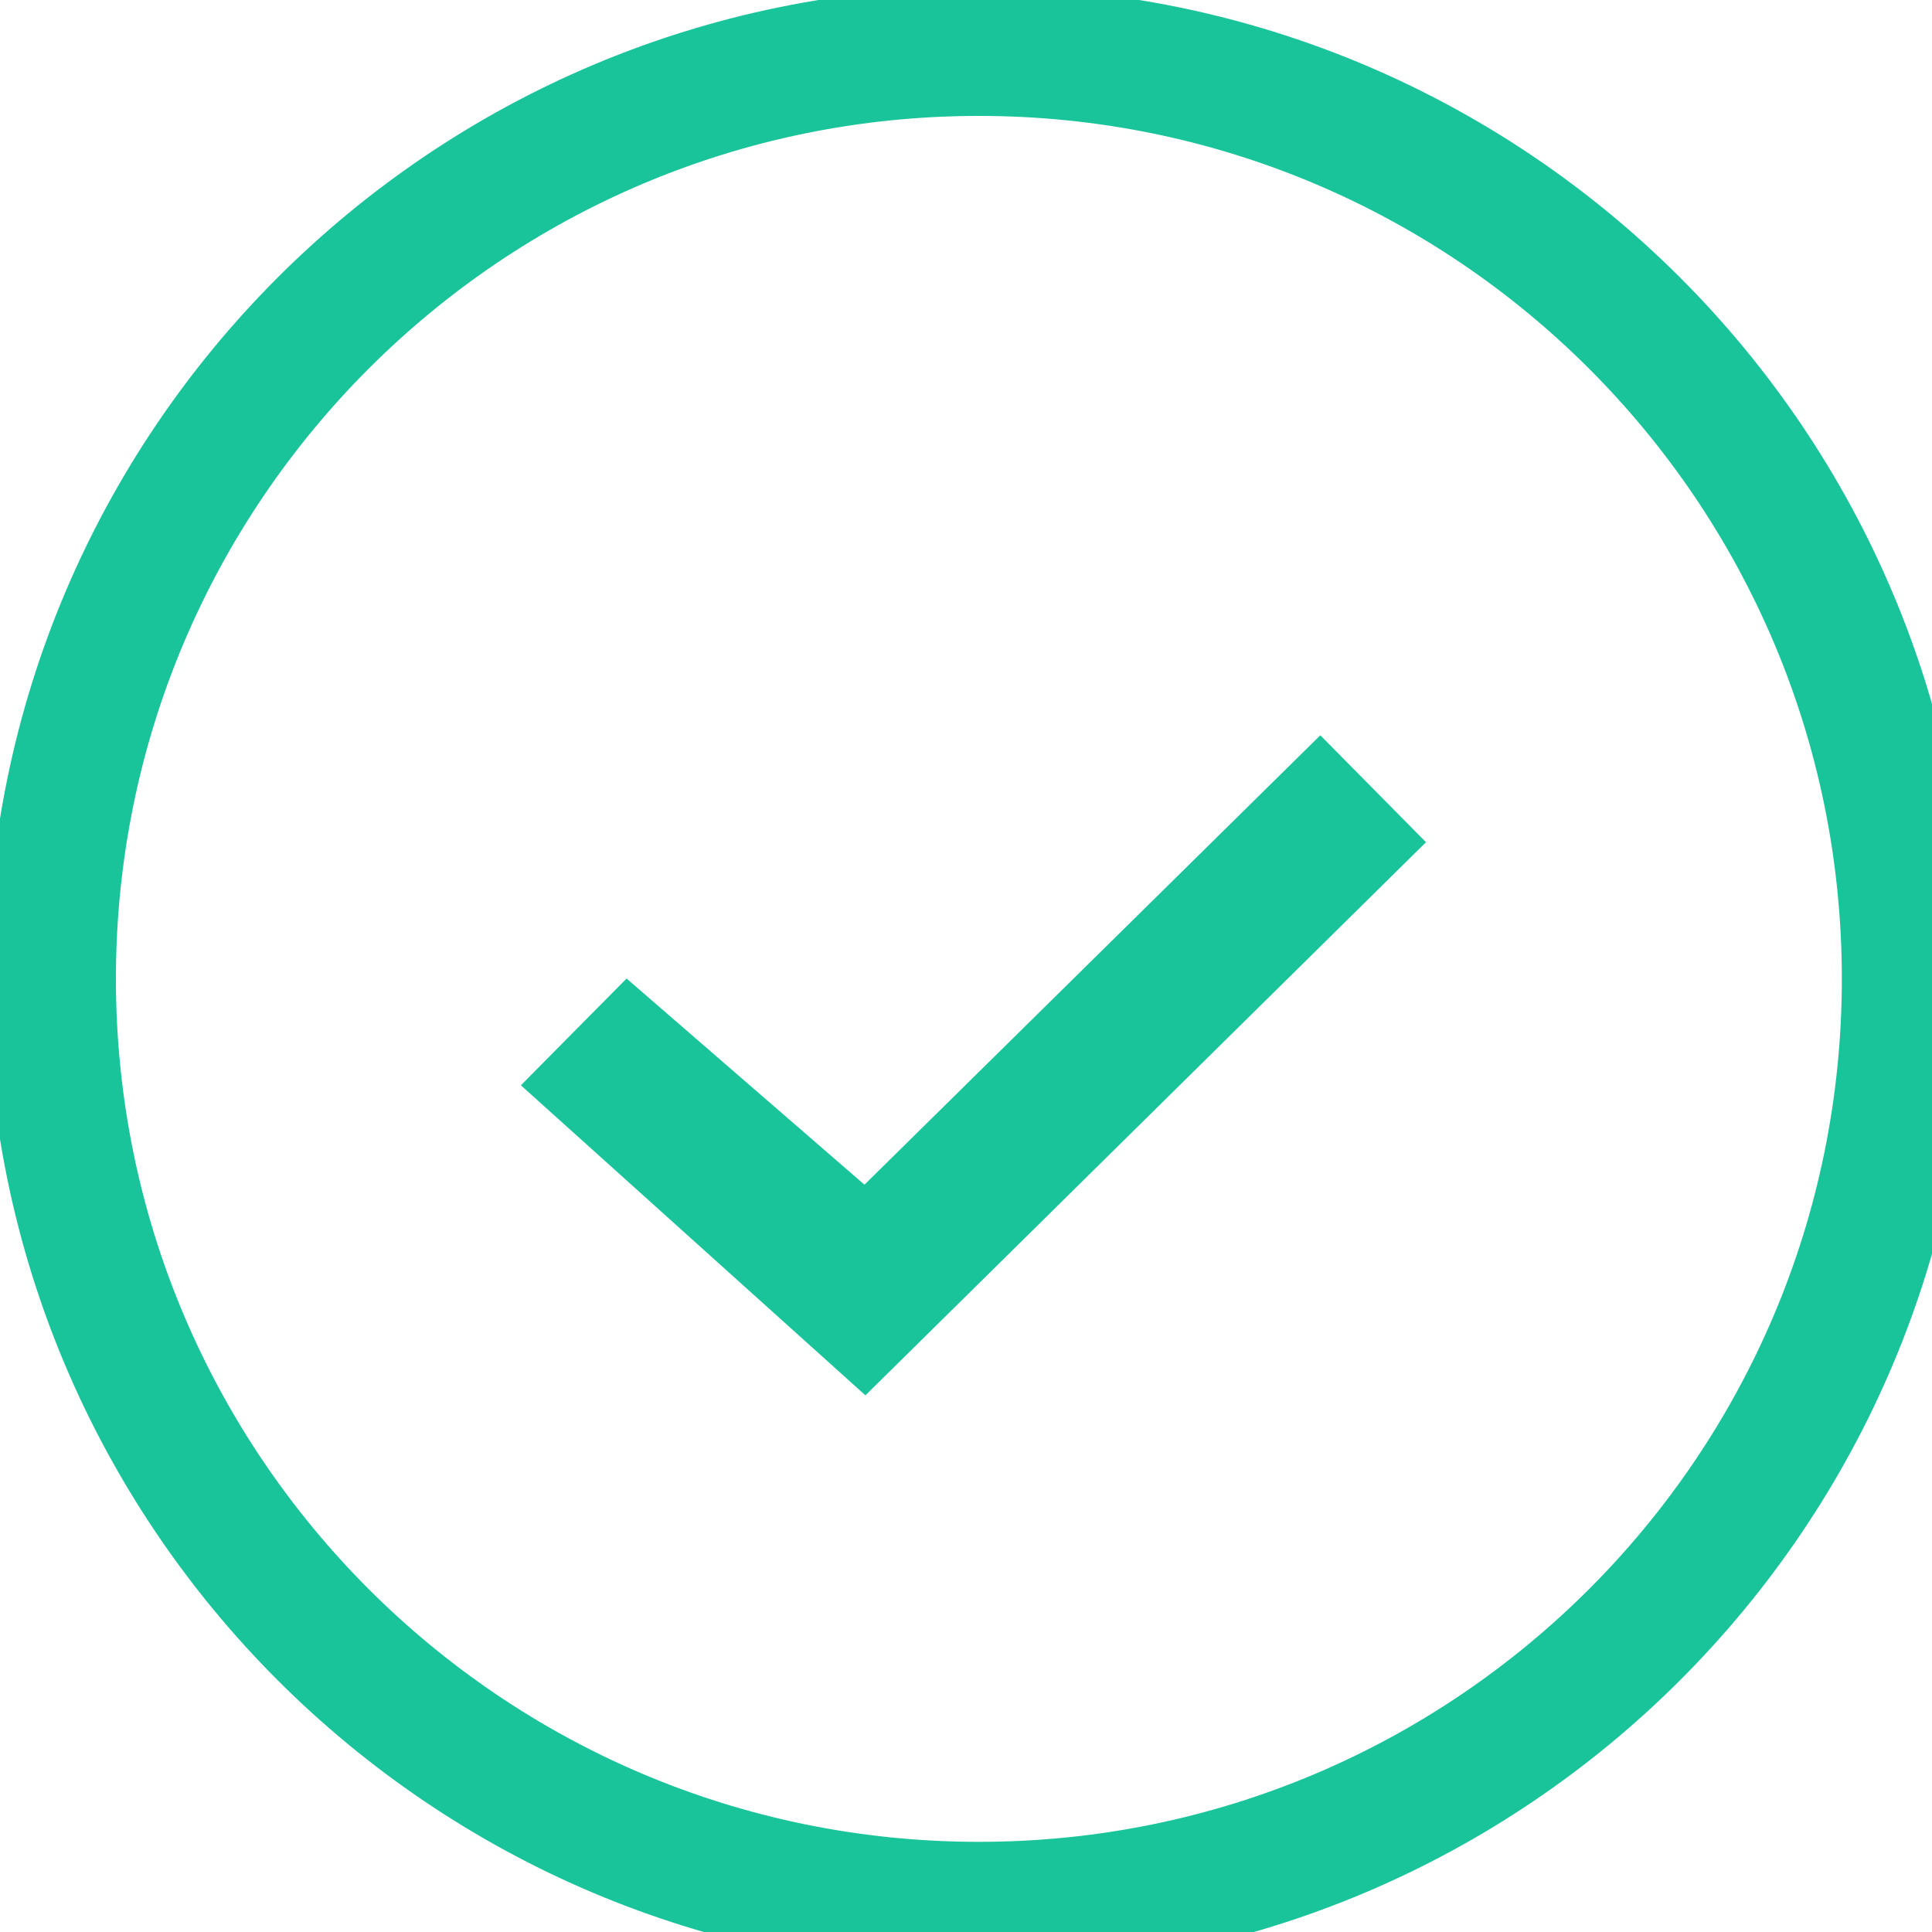
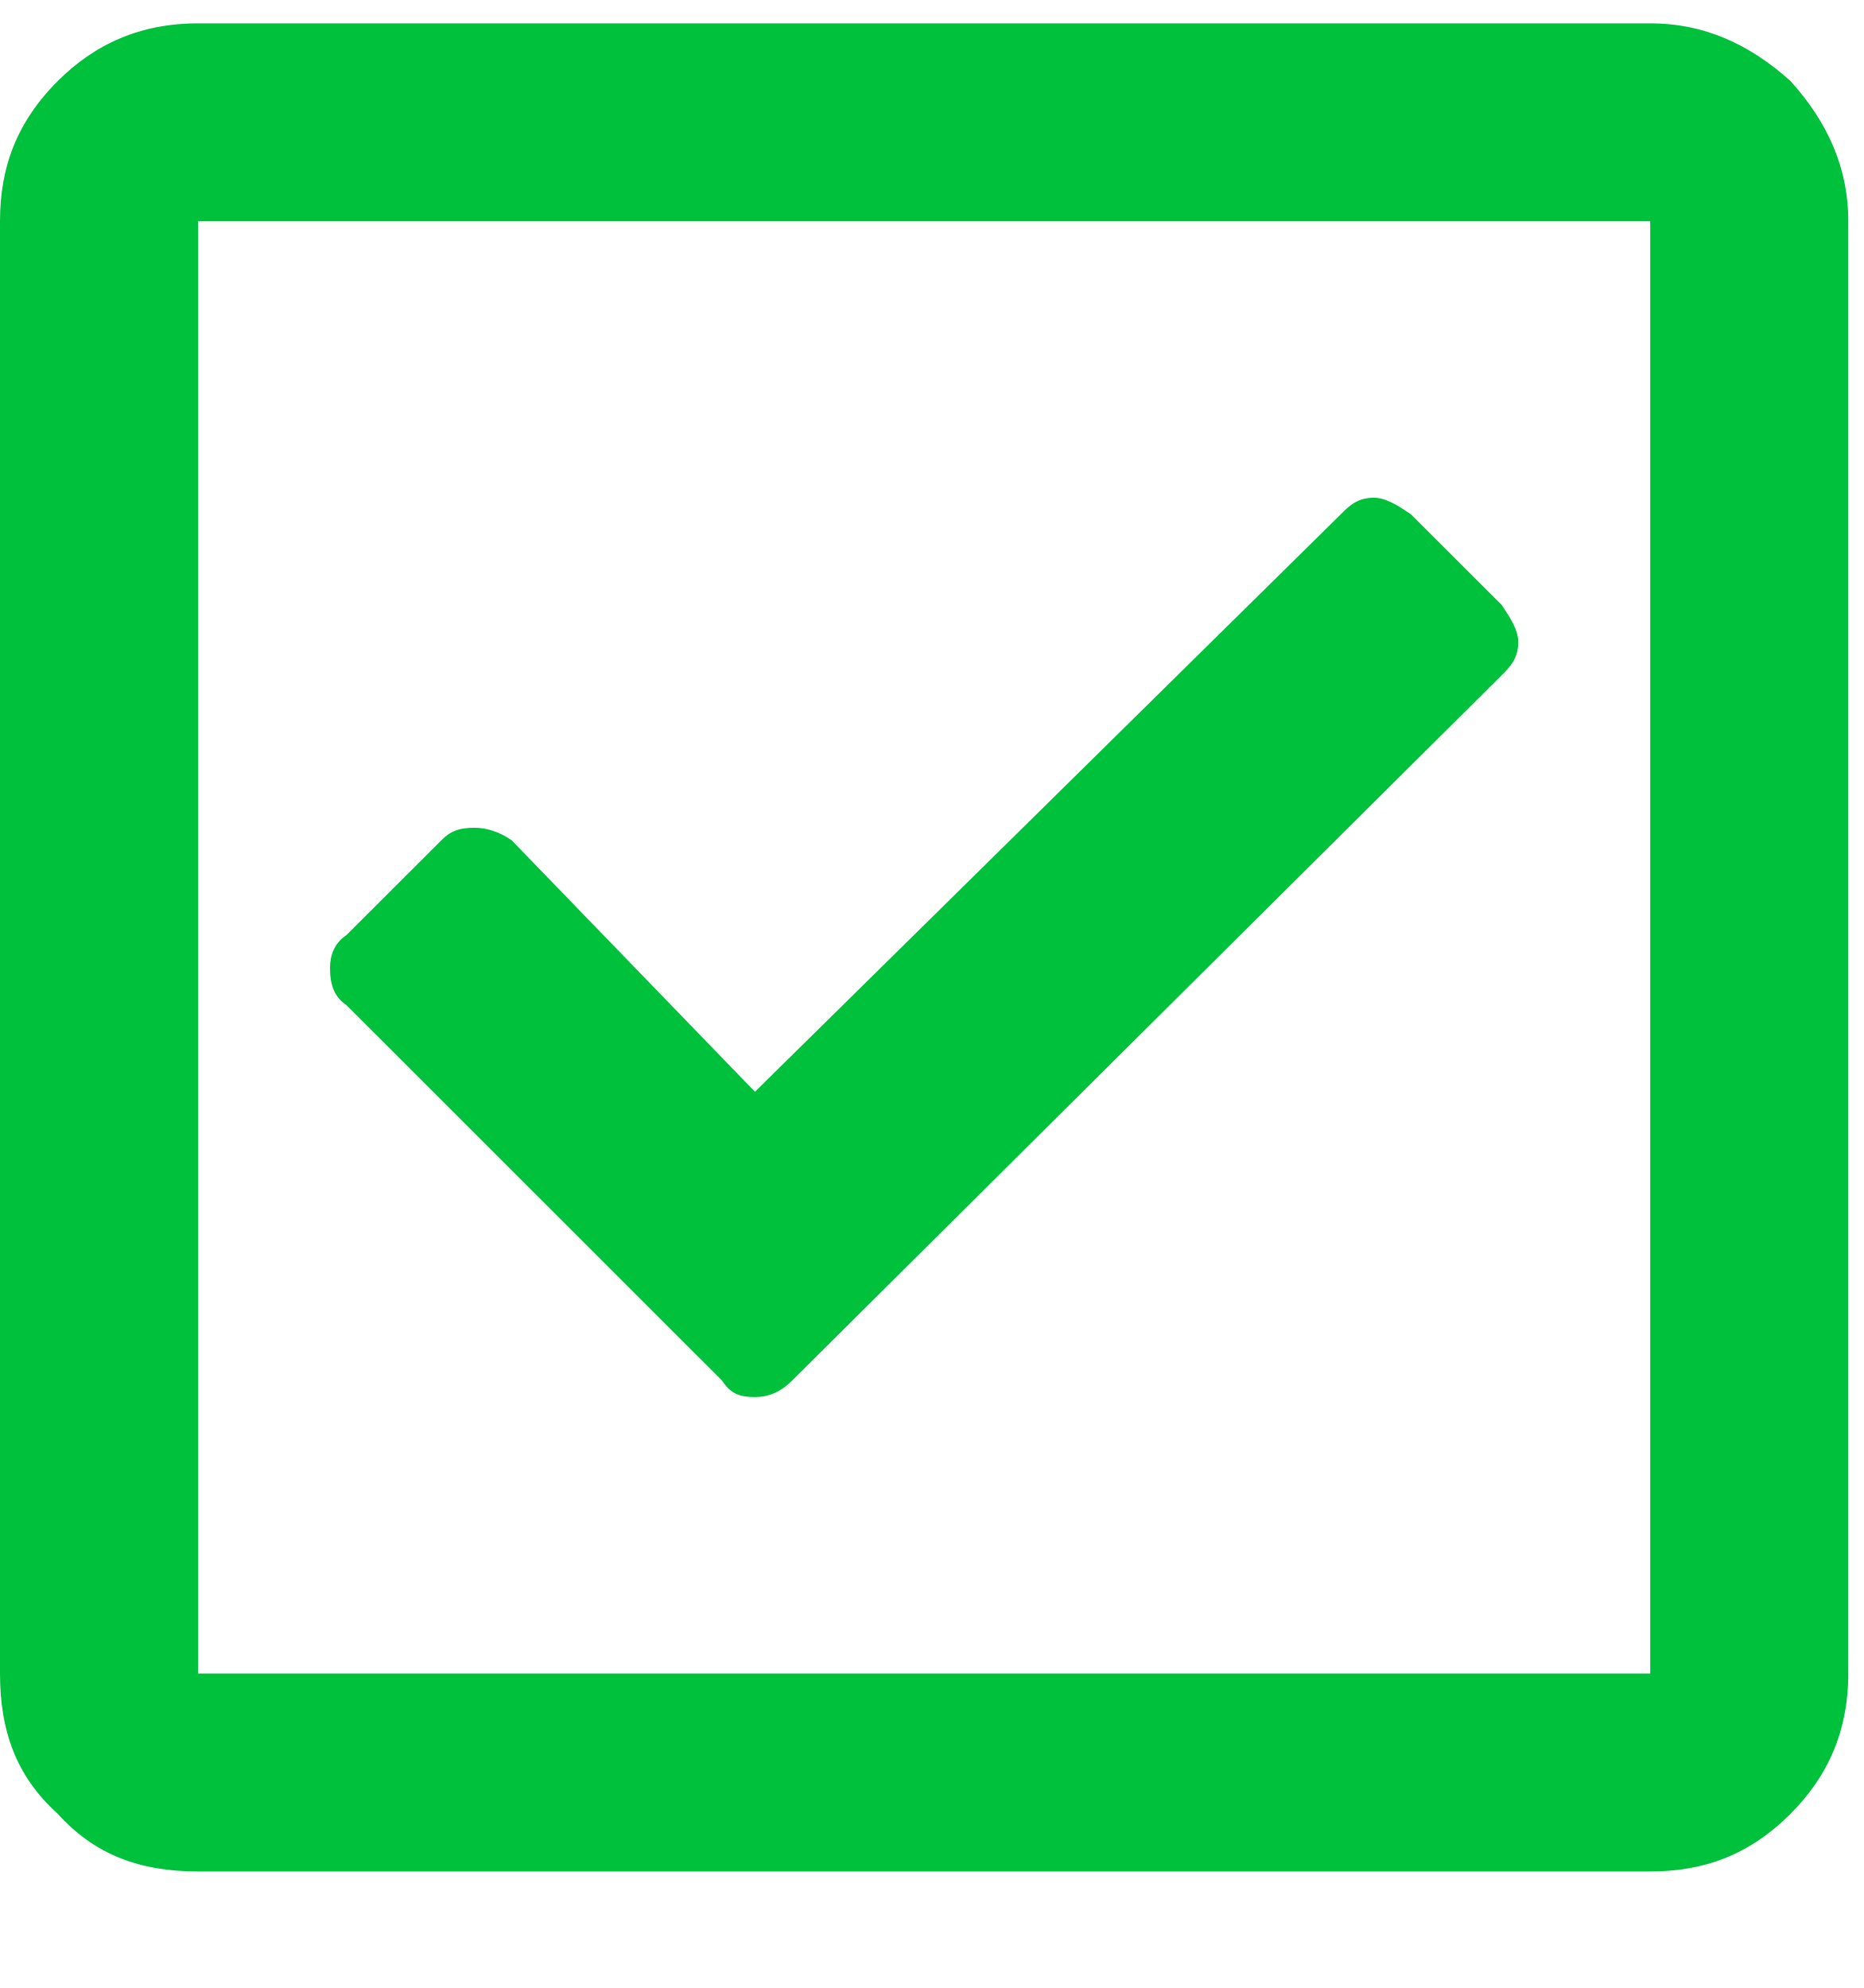
- <svg xmlns="http://www.w3.org/2000/svg" width="15" height="15" viewBox="0 0 15 15">
-   <g fill="none" fill-rule="evenodd">
-     <g fill="#00BE90" fill-rule="nonzero" stroke="#00BE90" stroke-width=".2" opacity=".9">
-       <path d="M10.25 5.85l.68.688-4.214 4.158-2.527-2.274.681-.688 1.846 1.6z" />
-       <path d="M7.6 14.4A6.8 6.8 0 1 0 7.6.8a6.8 6.8 0 0 0 0 13.6zm0 .8A7.6 7.6 0 1 1 7.6 0a7.6 7.6 0 0 1 0 15.2z" />
-     </g>
-   </g>
+ <svg xmlns="http://www.w3.org/2000/svg" width="15" height="16" viewBox="0 0 15 16" fill="none">
+   <path d="M13.281 0.188C13.713 0.188 14.078 0.354 14.41 0.652C14.709 0.984 14.875 1.35 14.875 1.781V13.469C14.875 13.934 14.709 14.299 14.41 14.598C14.078 14.93 13.713 15.062 13.281 15.062H1.594C1.129 15.062 0.764 14.93 0.465 14.598C0.133 14.299 0 13.934 0 13.469V1.781C0 1.35 0.133 0.984 0.465 0.652C0.764 0.354 1.129 0.188 1.594 0.188H13.281ZM13.281 13.469V1.781H1.594V13.469H13.281ZM12.086 5.434C12.152 5.367 12.219 5.301 12.219 5.168C12.219 5.068 12.152 4.969 12.086 4.869L11.355 4.139C11.256 4.072 11.156 4.006 11.057 4.006C10.924 4.006 10.857 4.072 10.791 4.139L6.076 8.787L4.117 6.762C4.018 6.695 3.918 6.662 3.818 6.662C3.686 6.662 3.619 6.695 3.553 6.762L2.789 7.525C2.689 7.592 2.656 7.691 2.656 7.791C2.656 7.924 2.689 8.023 2.789 8.09L5.811 11.111C5.877 11.211 5.943 11.244 6.076 11.244C6.176 11.244 6.275 11.211 6.375 11.111L12.086 5.434Z" fill="#00C13B" />
</svg>
